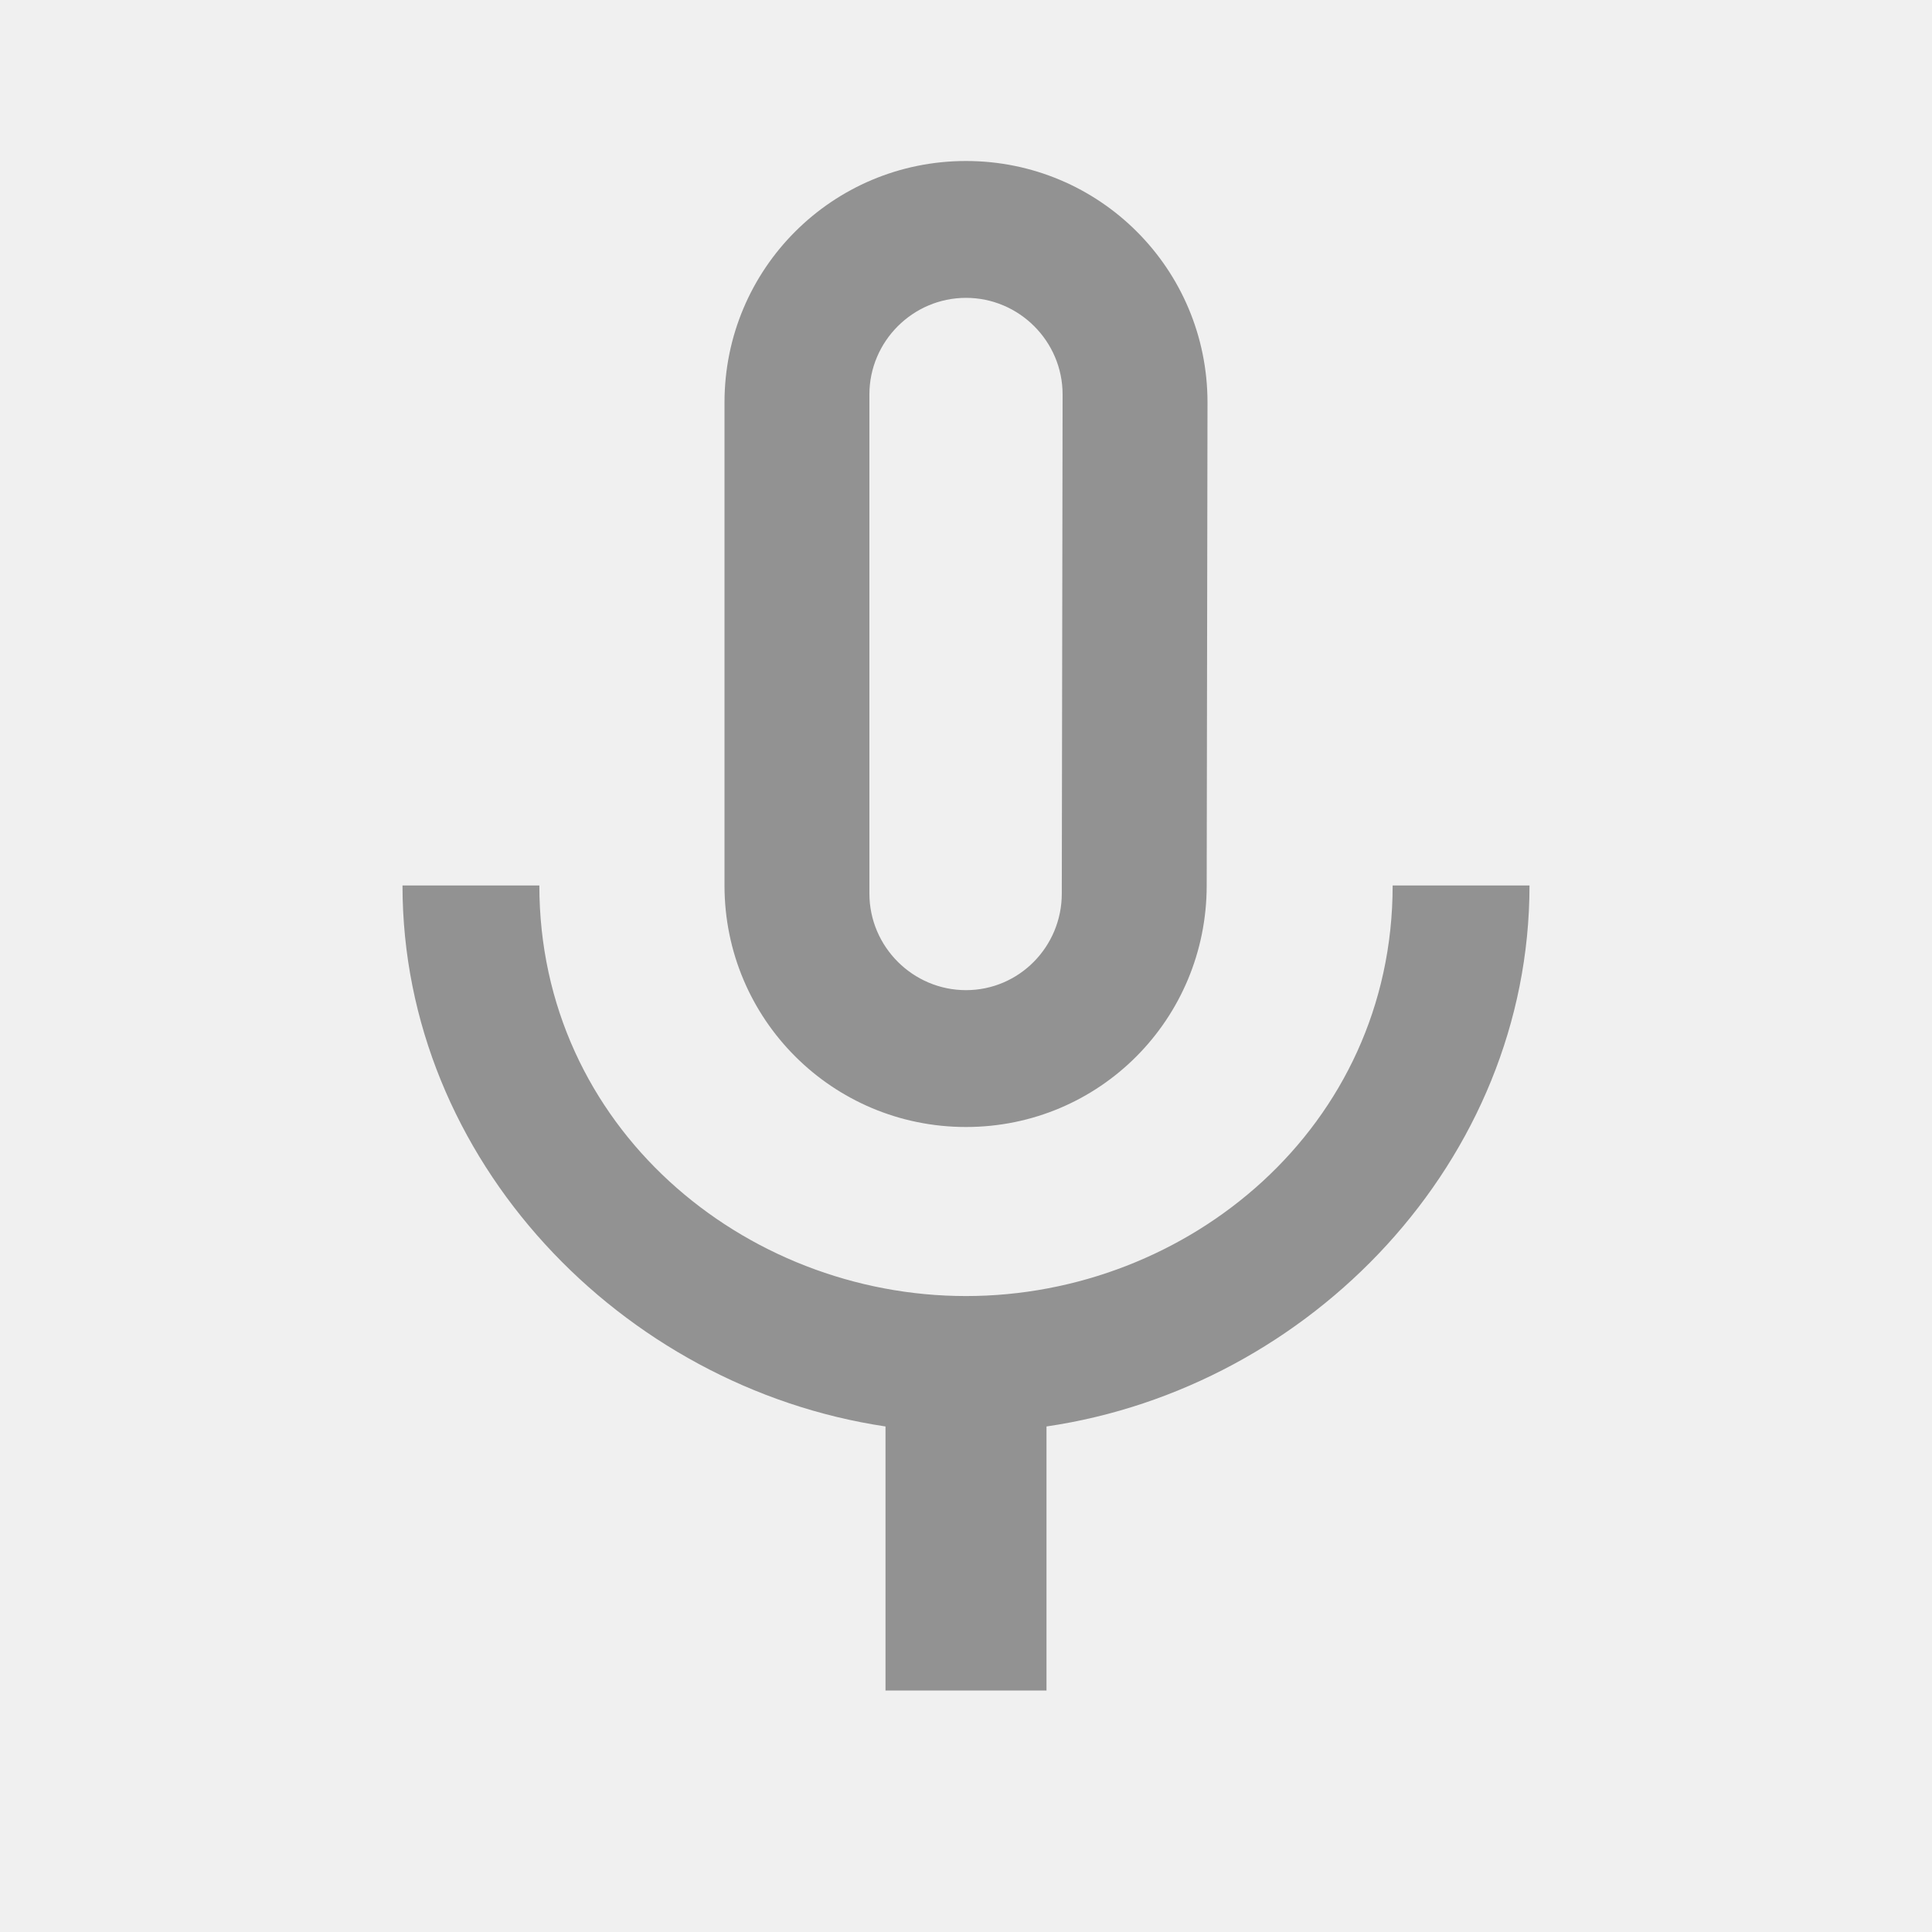
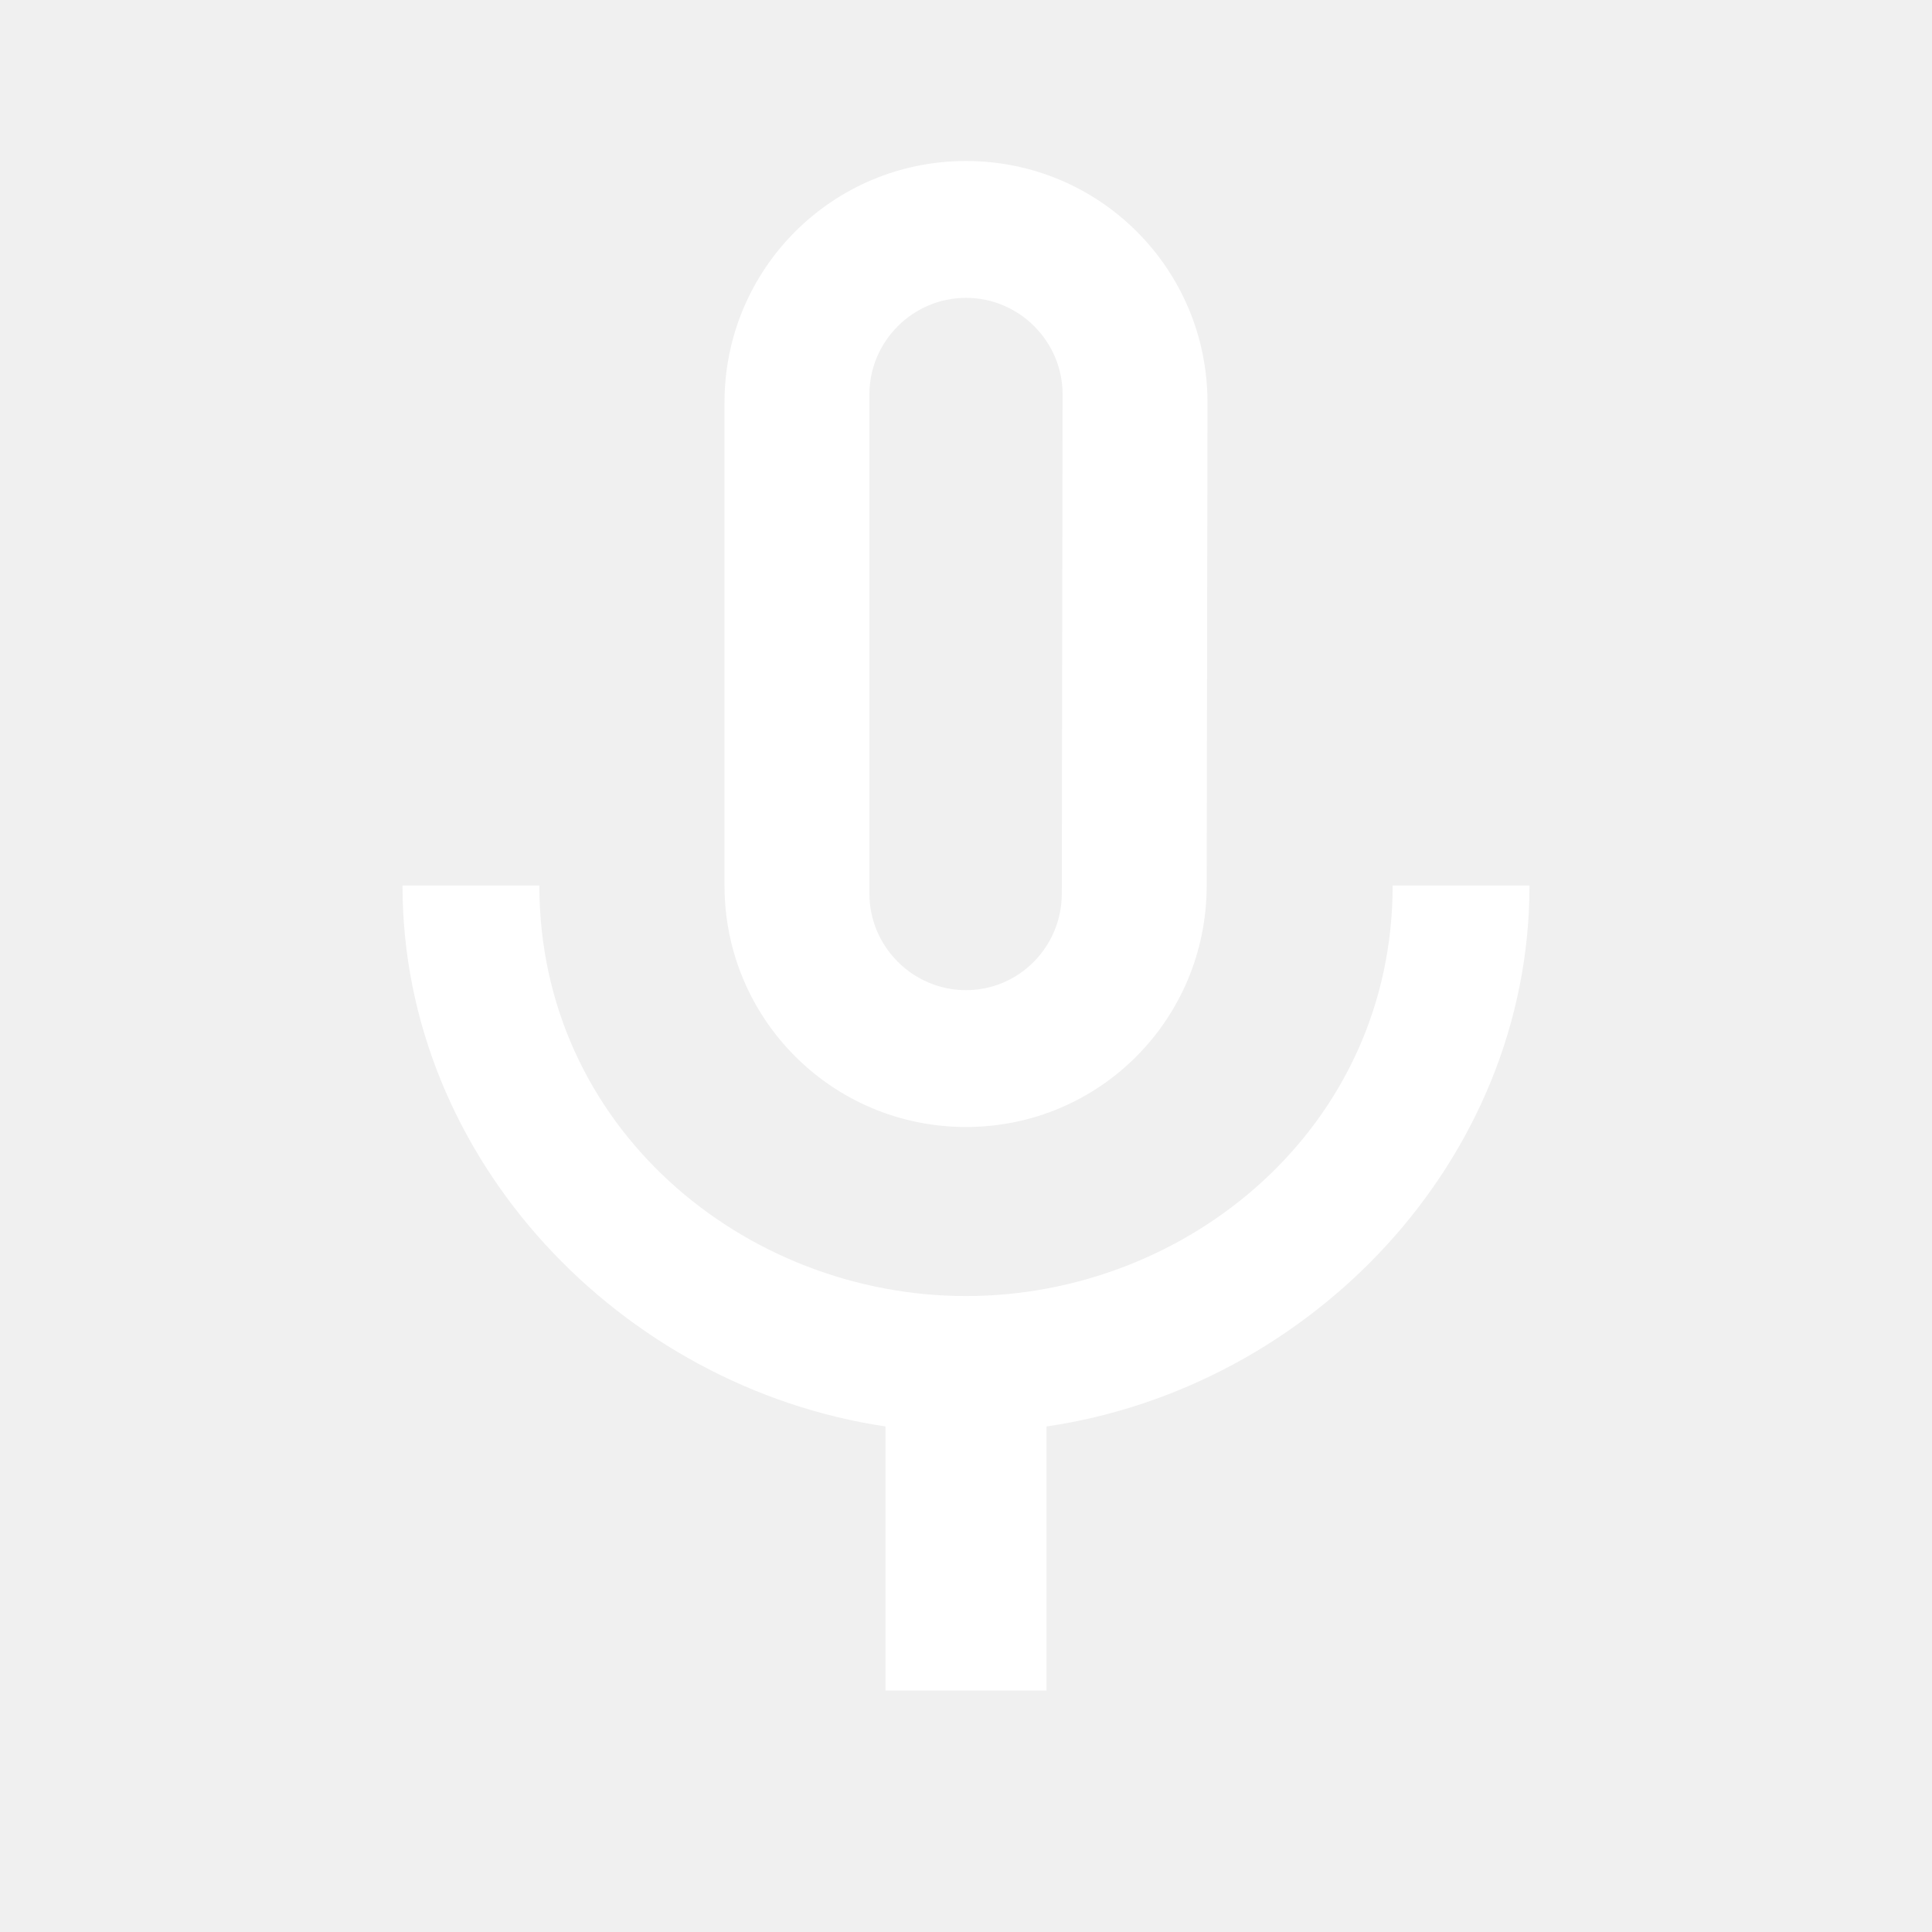
- <svg xmlns="http://www.w3.org/2000/svg" fill="#929292" height="24" viewBox="0 0 24 24" width="24">
+ <svg xmlns="http://www.w3.org/2000/svg" fill="#fff" height="24" viewBox="0 0 24 24" width="24">
  <path d="M12 14c1.66 0 2.99-1.34 2.99-3L15 5c0-1.66-1.34-3-3-3S9 3.34 9 5v6c0 1.66 1.34 3 3 3zm-1.2-9.1c0-.66.54-1.2 1.2-1.2.66 0 1.2.54 1.2 1.2l-.01 6.2c0 .66-.53 1.2-1.19 1.2-.66 0-1.2-.54-1.2-1.2V4.9zm6.5 6.1c0 3-2.54 5.1-5.3 5.1S6.7 14 6.7 11H5c0 3.41 2.72 6.23 6 6.72V21h2v-3.28c3.28-.48 6-3.3 6-6.72h-1.7z" />
  <path d="M0 0h24v24H0z" fill="none" />
</svg>
